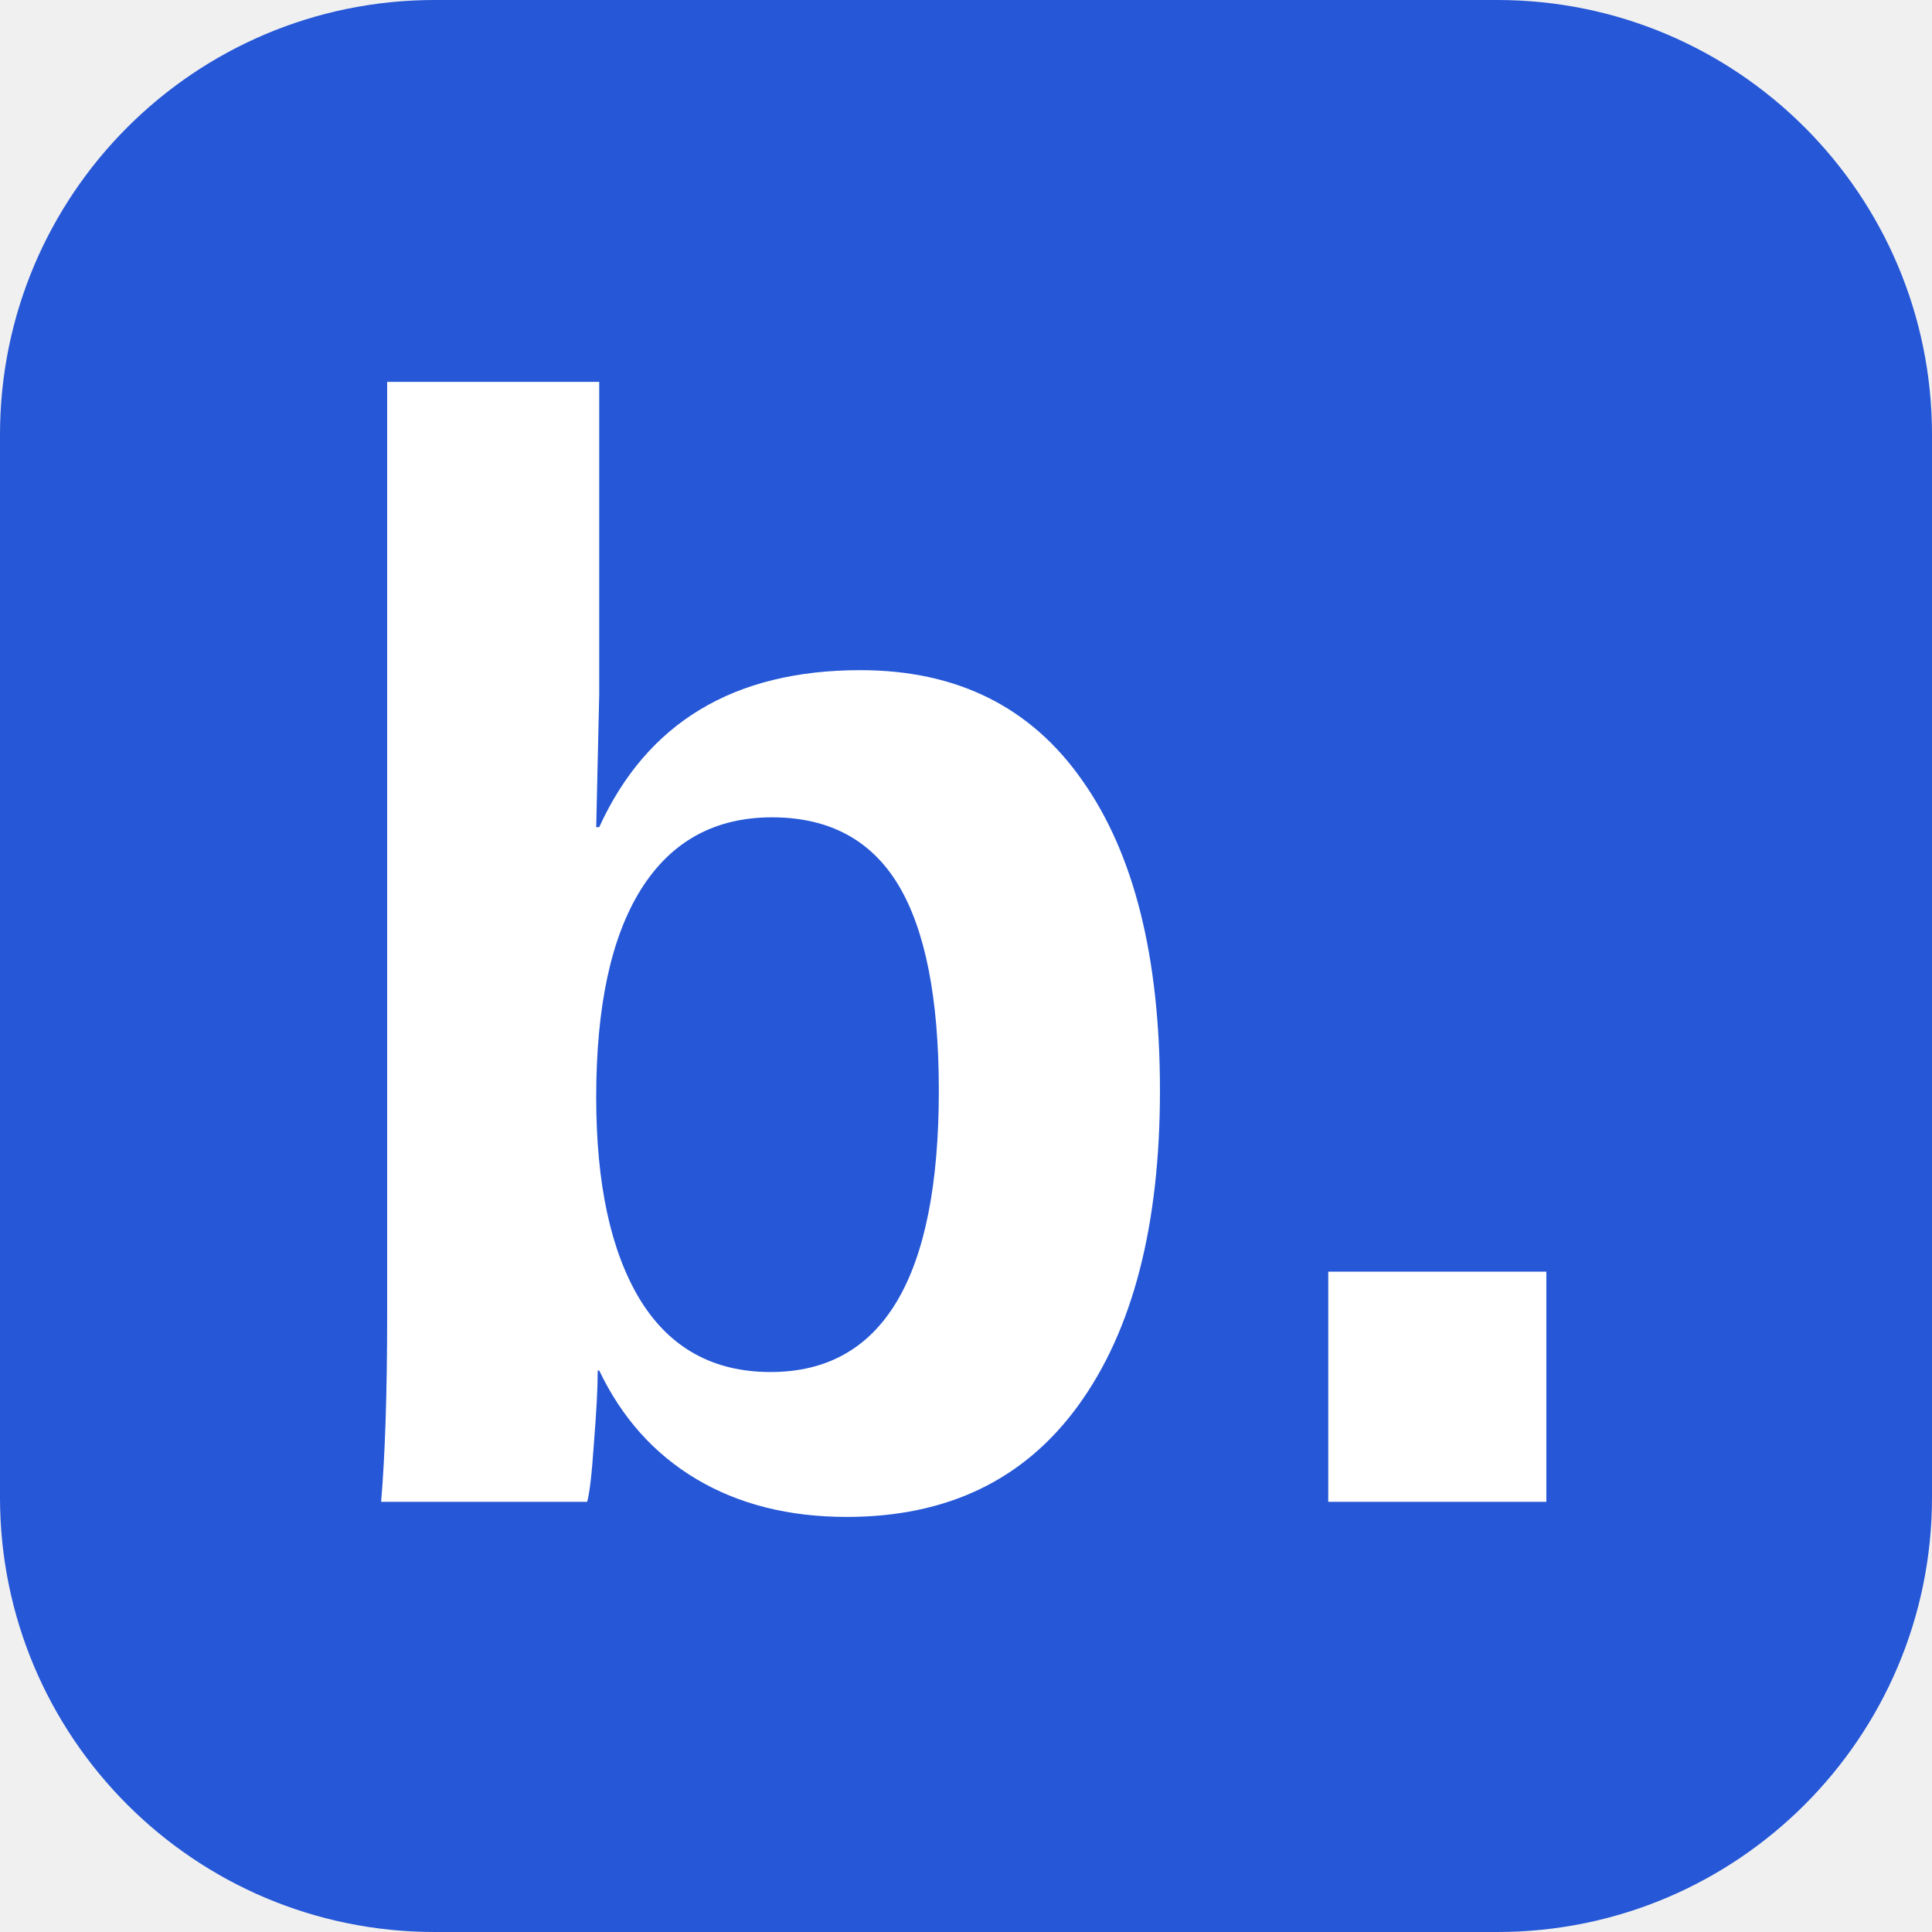
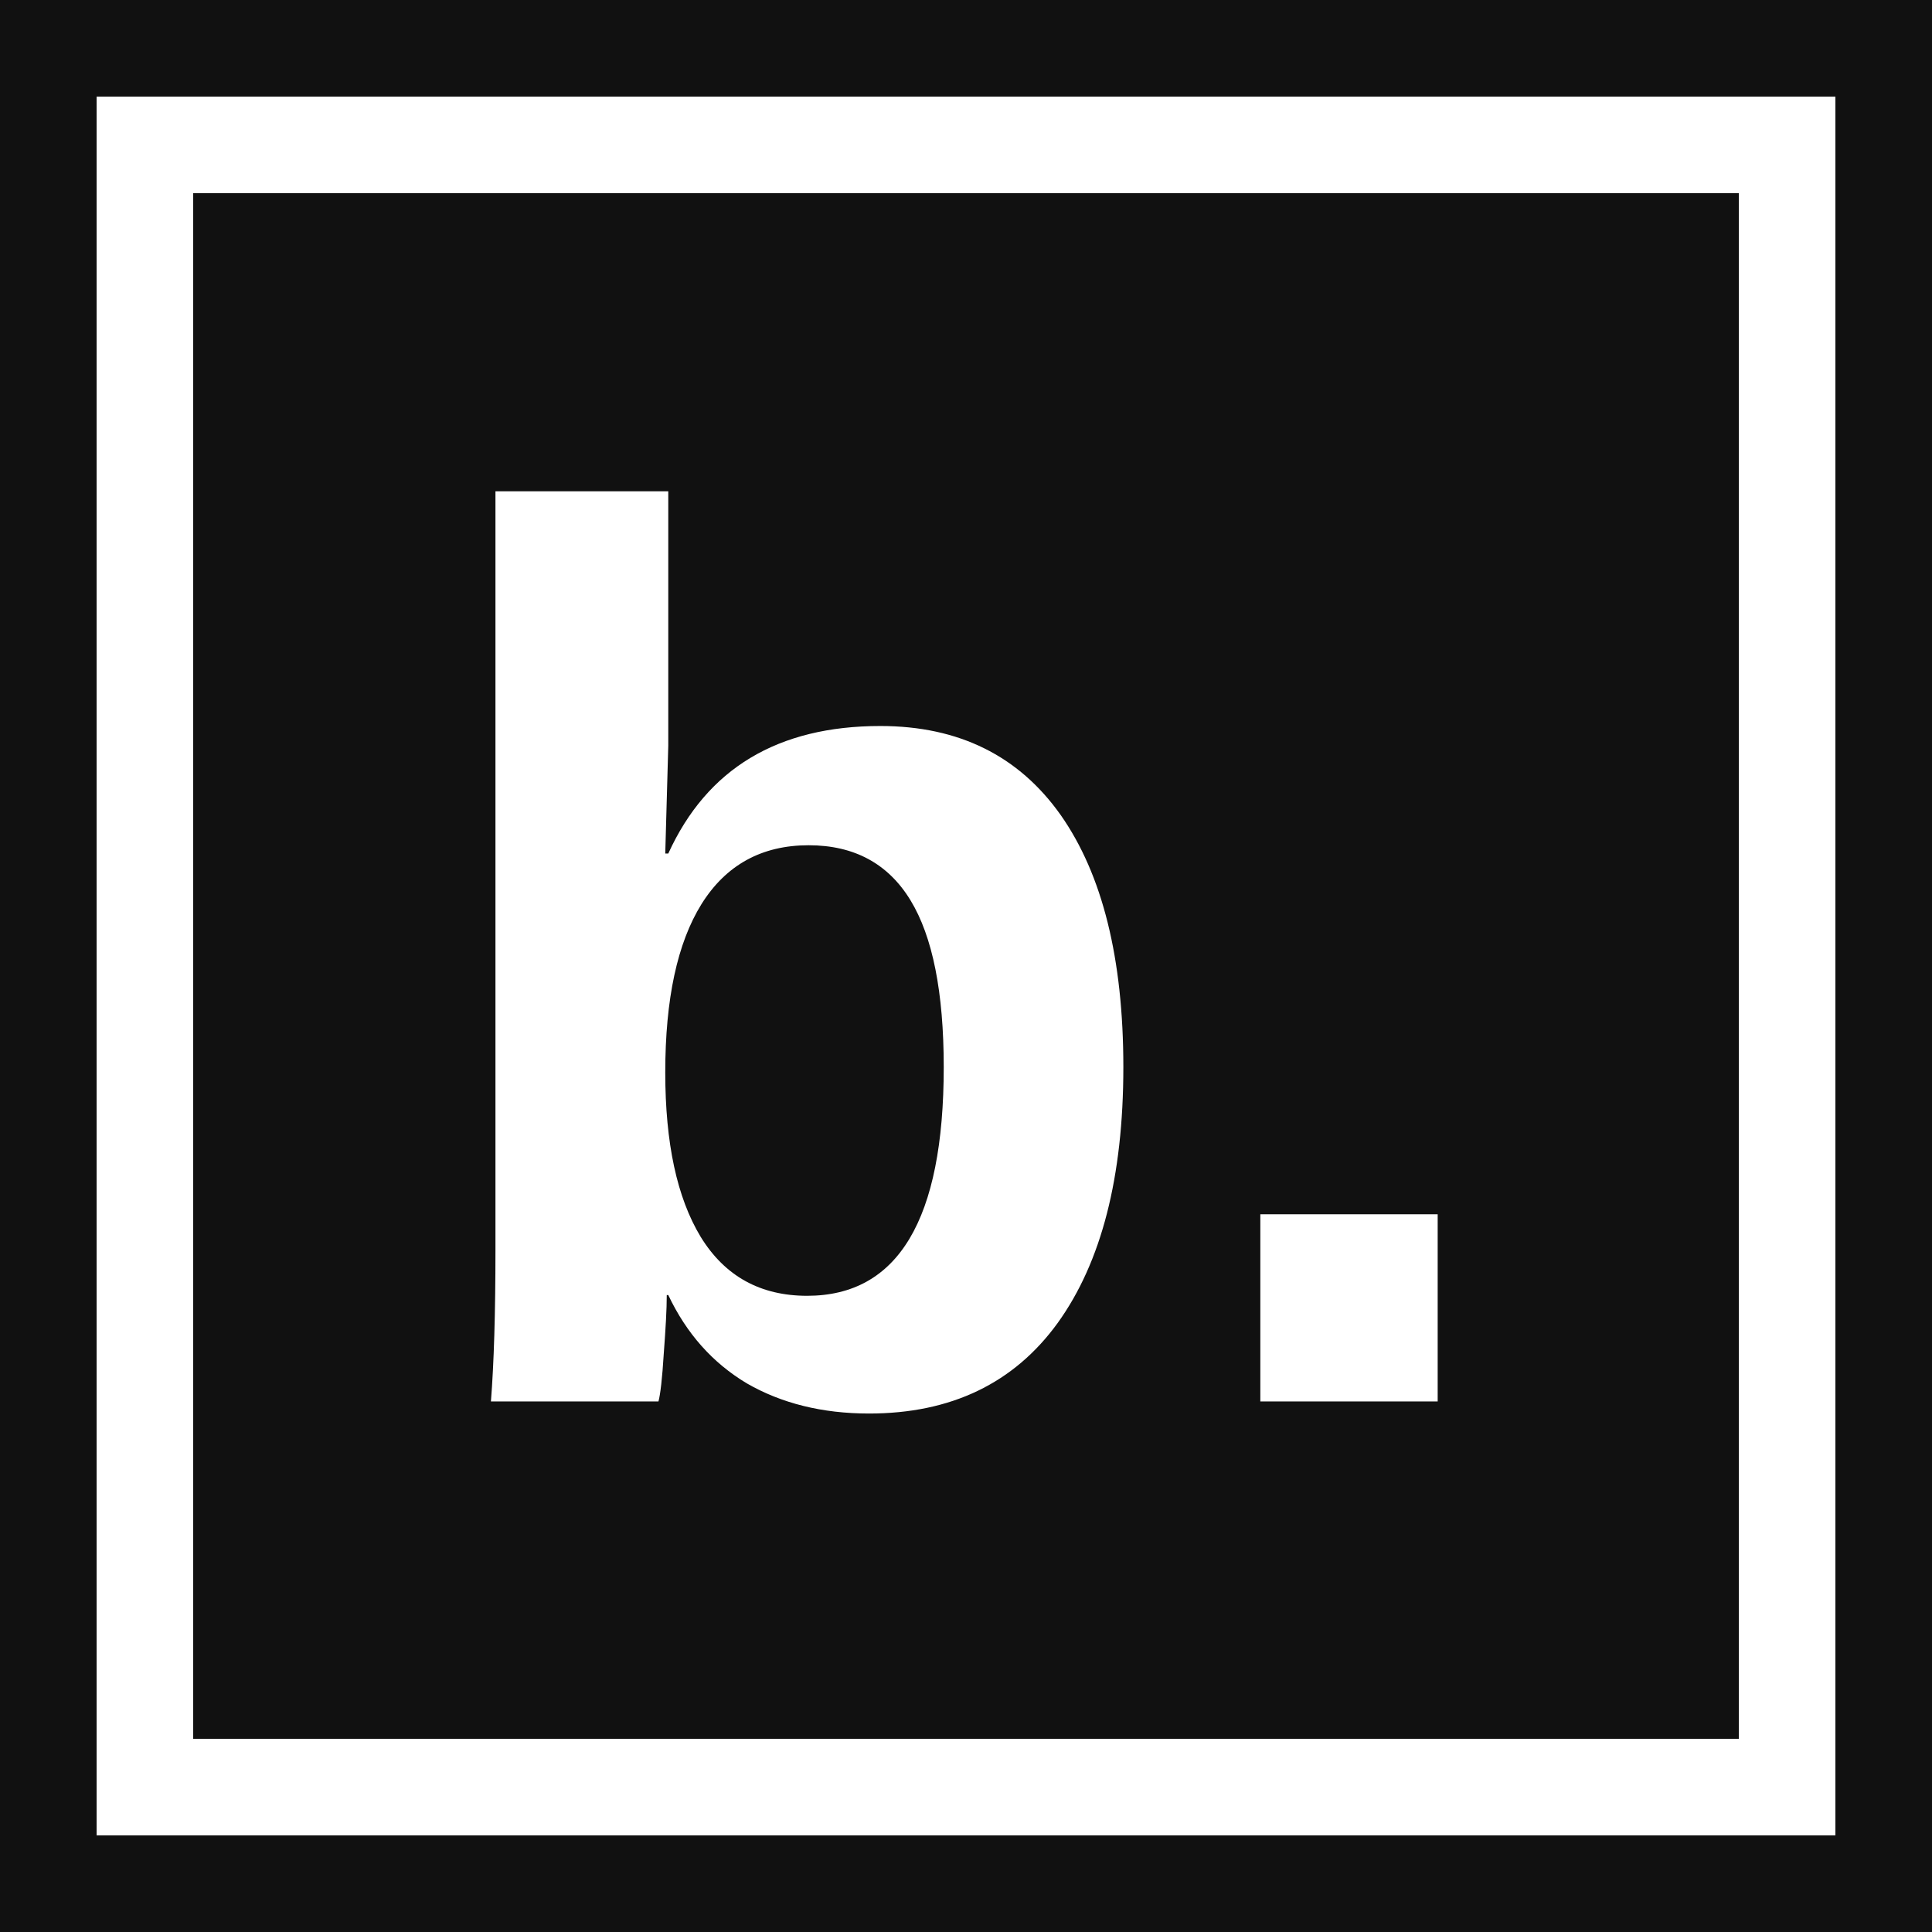
<svg xmlns="http://www.w3.org/2000/svg" viewBox="0 0 40 40">
-   <rect width="40" height="40" rx="9" fill="#2557d6" />
-   <text x="20" y="20" text-anchor="middle" dominant-baseline="central" font-family="Arial, Helvetica, sans-serif" font-size="32" font-weight="700" fill="#fff">b.</text>
+   <rect width="40" height="40" fill="#111" />
+   <rect x="3" y="3" width="34" height="34" fill="none" stroke="#fff" stroke-width="2" />
+   <text x="20" y="20" text-anchor="middle" dominant-baseline="central" font-family="Arial, Helvetica, sans-serif" font-size="26" font-weight="700" fill="#fff">b.</text>
</svg>
